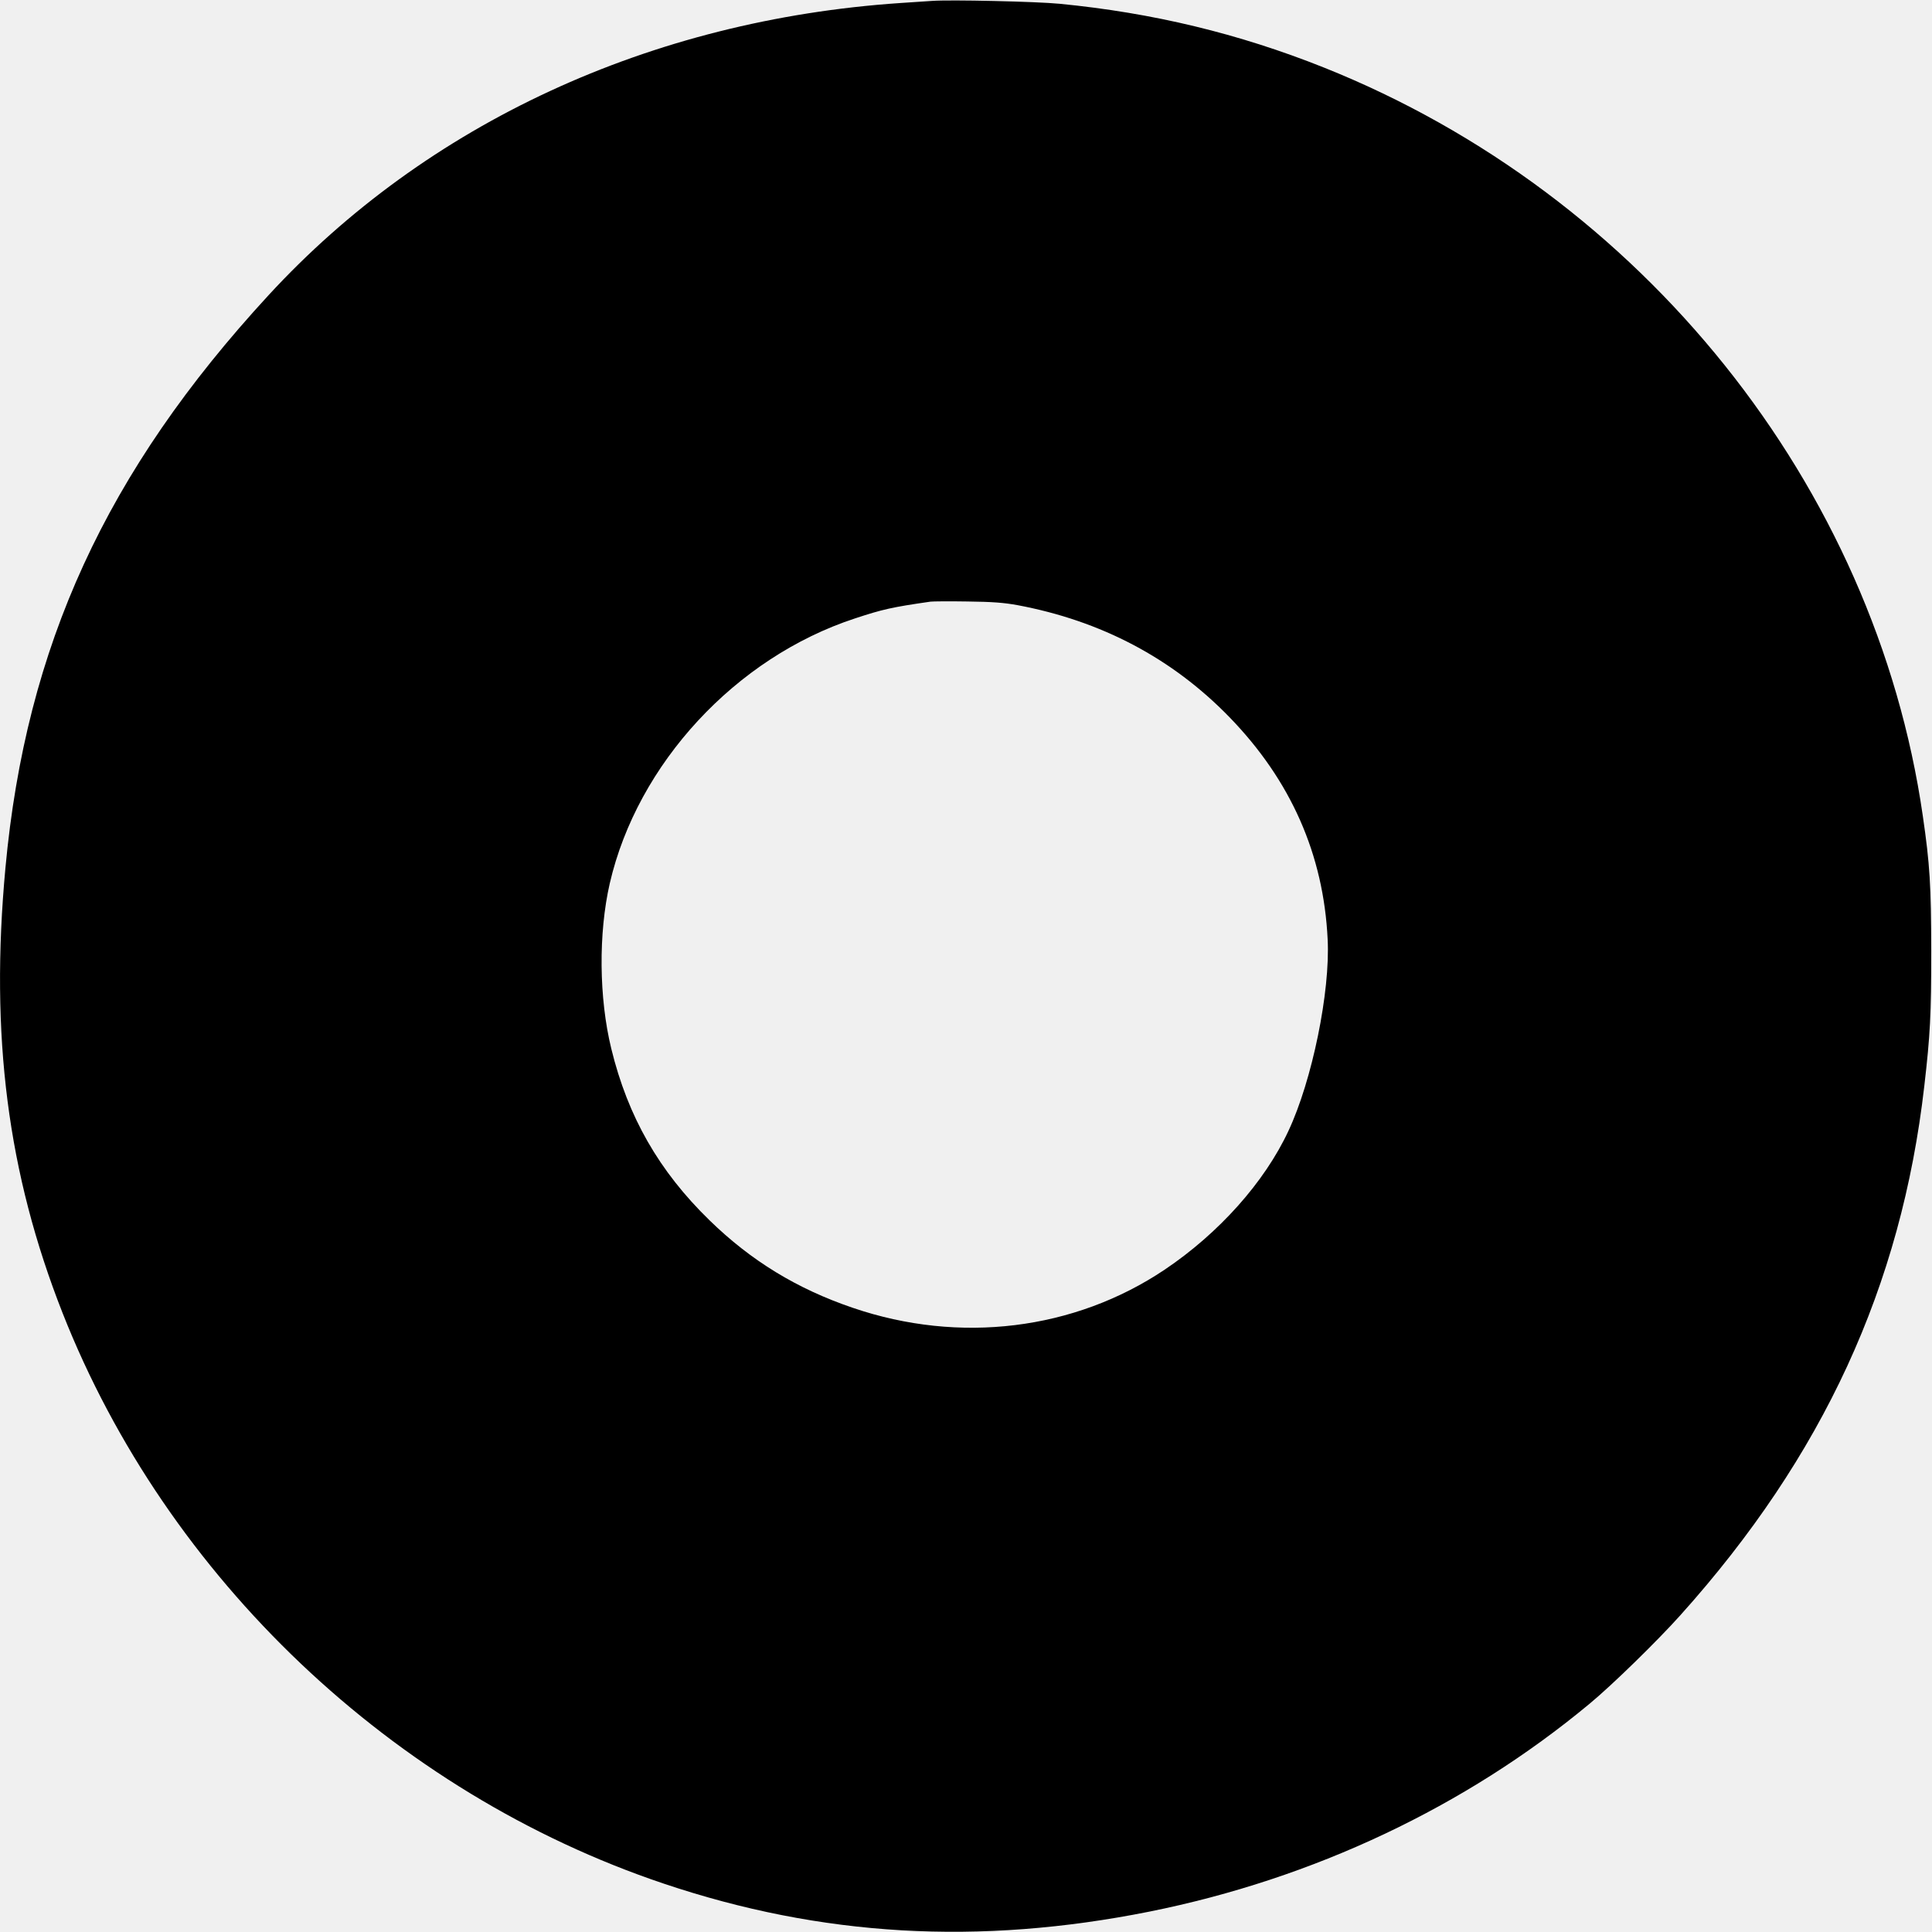
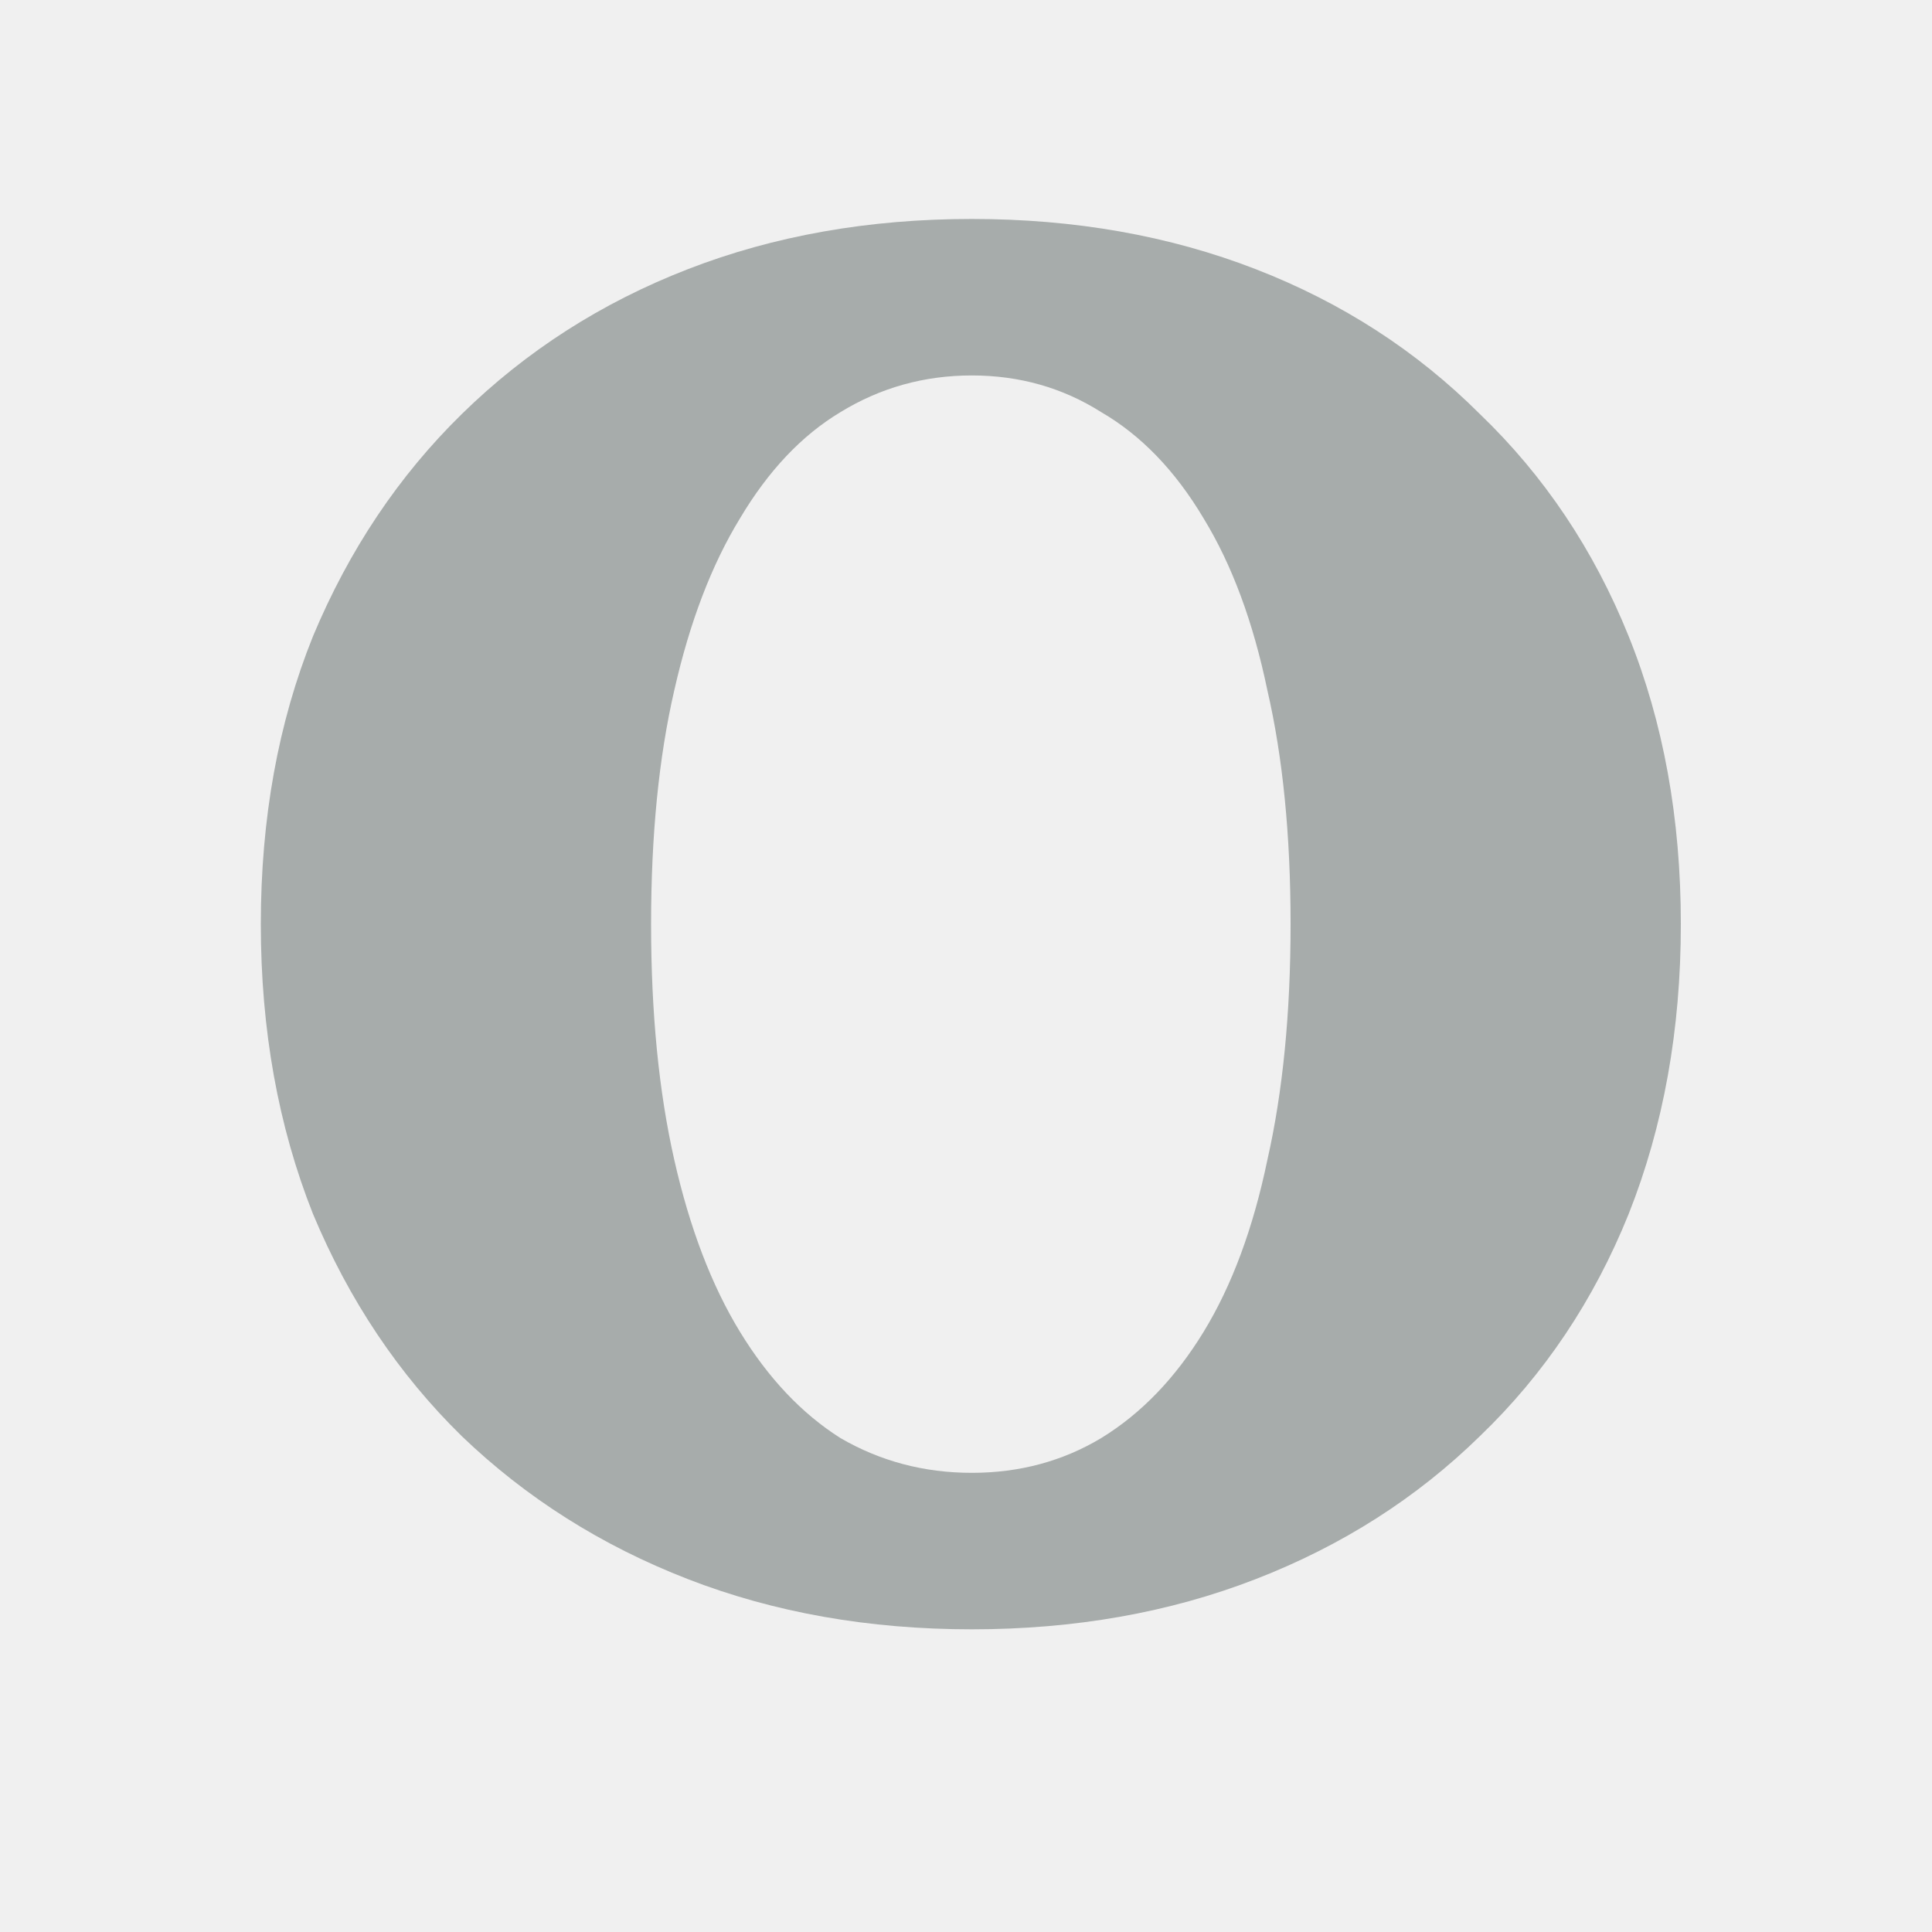
- <svg xmlns="http://www.w3.org/2000/svg" version="1.0" width="12" height="12" viewBox="0 0 1280 1280" preserveAspectRatio="xMidYMid meet">
-   <g transform="translate(0,1280) scale(0.1,-0.1)" fill="#000000" stroke="none">
-     <path d="M6175 12794 c-27 -2 -122 -8 -210 -14 -1656 -112 -3138 -798 -4186 -1936 -1077 -1169 -1607 -2324 -1743 -3794 -103 -1111 14 -2023 379 -2950 692 -1755 2188 -3176 3981 -3779 1045 -352 2088 -412 3219 -186 1086 218 2094 694 2916 1377 150 124 450 417 603 588 944 1052 1463 2178 1615 3505 39 337 46 473 46 895 -1 434 -9 573 -56 895 -316 2189 -1858 4115 -3969 4958 -564 225 -1133 362 -1750 422 -154 15 -726 28 -845 19z m565 -4003 c556 -104 1026 -352 1405 -742 407 -419 624 -910 651 -1472 18 -347 -103 -936 -260 -1270 -158 -339 -461 -678 -820 -919 -598 -401 -1359 -494 -2065 -253 -371 126 -675 312 -950 580 -335 326 -541 686 -651 1137 -82 335 -86 765 -10 1096 183 792 834 1496 1625 1755 182 60 243 74 500 111 17 2 127 3 245 1 167 -2 241 -8 330 -24z" />
+ <svg xmlns="http://www.w3.org/2000/svg" width="30" height="30" viewBox="0 0 30 30" fill="none">
+   <g clip-path="url(#clip0_4001_17)">
+     <path d="M15.09 25.3C13.49 25.3 12.02 25.04 10.68 24.52C9.34 24 8.17 23.26 7.17 22.3C6.19 21.34 5.42 20.19 4.86 18.85C4.32 17.49 4.05 15.99 4.05 14.35C4.05 12.71 4.32 11.22 4.86 9.88C5.42 8.54 6.19 7.39 7.17 6.43C8.17 5.45 9.34 4.7 10.68 4.18C12.02 3.66 13.49 3.4 15.09 3.4C16.69 3.4 18.16 3.66 19.5 4.18C20.84 4.7 22 5.45 22.98 6.43C23.98 7.39 24.75 8.54 25.29 9.88C25.83 11.22 26.1 12.71 26.1 14.35C26.1 15.99 25.83 17.49 25.29 18.85C24.75 20.19 23.98 21.34 22.98 22.3C22 23.26 20.84 24 19.5 24.52C18.16 25.04 16.69 25.3 15.09 25.3ZM15.09 22.87C15.83 22.87 16.5 22.69 17.1 22.33C17.72 21.95 18.25 21.4 18.69 20.68C19.13 19.96 19.46 19.07 19.68 18.01C19.92 16.95 20.04 15.73 20.04 14.35C20.04 12.97 19.92 11.76 19.68 10.72C19.46 9.66 19.13 8.77 18.69 8.05C18.25 7.31 17.72 6.76 17.1 6.4C16.5 6.02 15.83 5.83 15.09 5.83C14.35 5.83 13.67 6.02 13.05 6.4C12.45 6.76 11.93 7.31 11.49 8.05C11.05 8.77 10.71 9.66 10.47 10.72C10.23 11.76 10.11 12.97 10.11 14.35C10.11 15.73 10.23 16.95 10.47 18.01C10.71 19.07 11.05 19.96 11.49 20.68C11.93 21.4 12.45 21.95 13.05 22.33C13.67 22.69 14.35 22.87 15.09 22.87Z" fill="#A7ACAB" />
  </g>
+   <defs>
+     <clipPath id="clip0_4001_17">
+       <rect width="30" height="30" fill="white" />
+     </clipPath>
+   </defs>
</svg>
